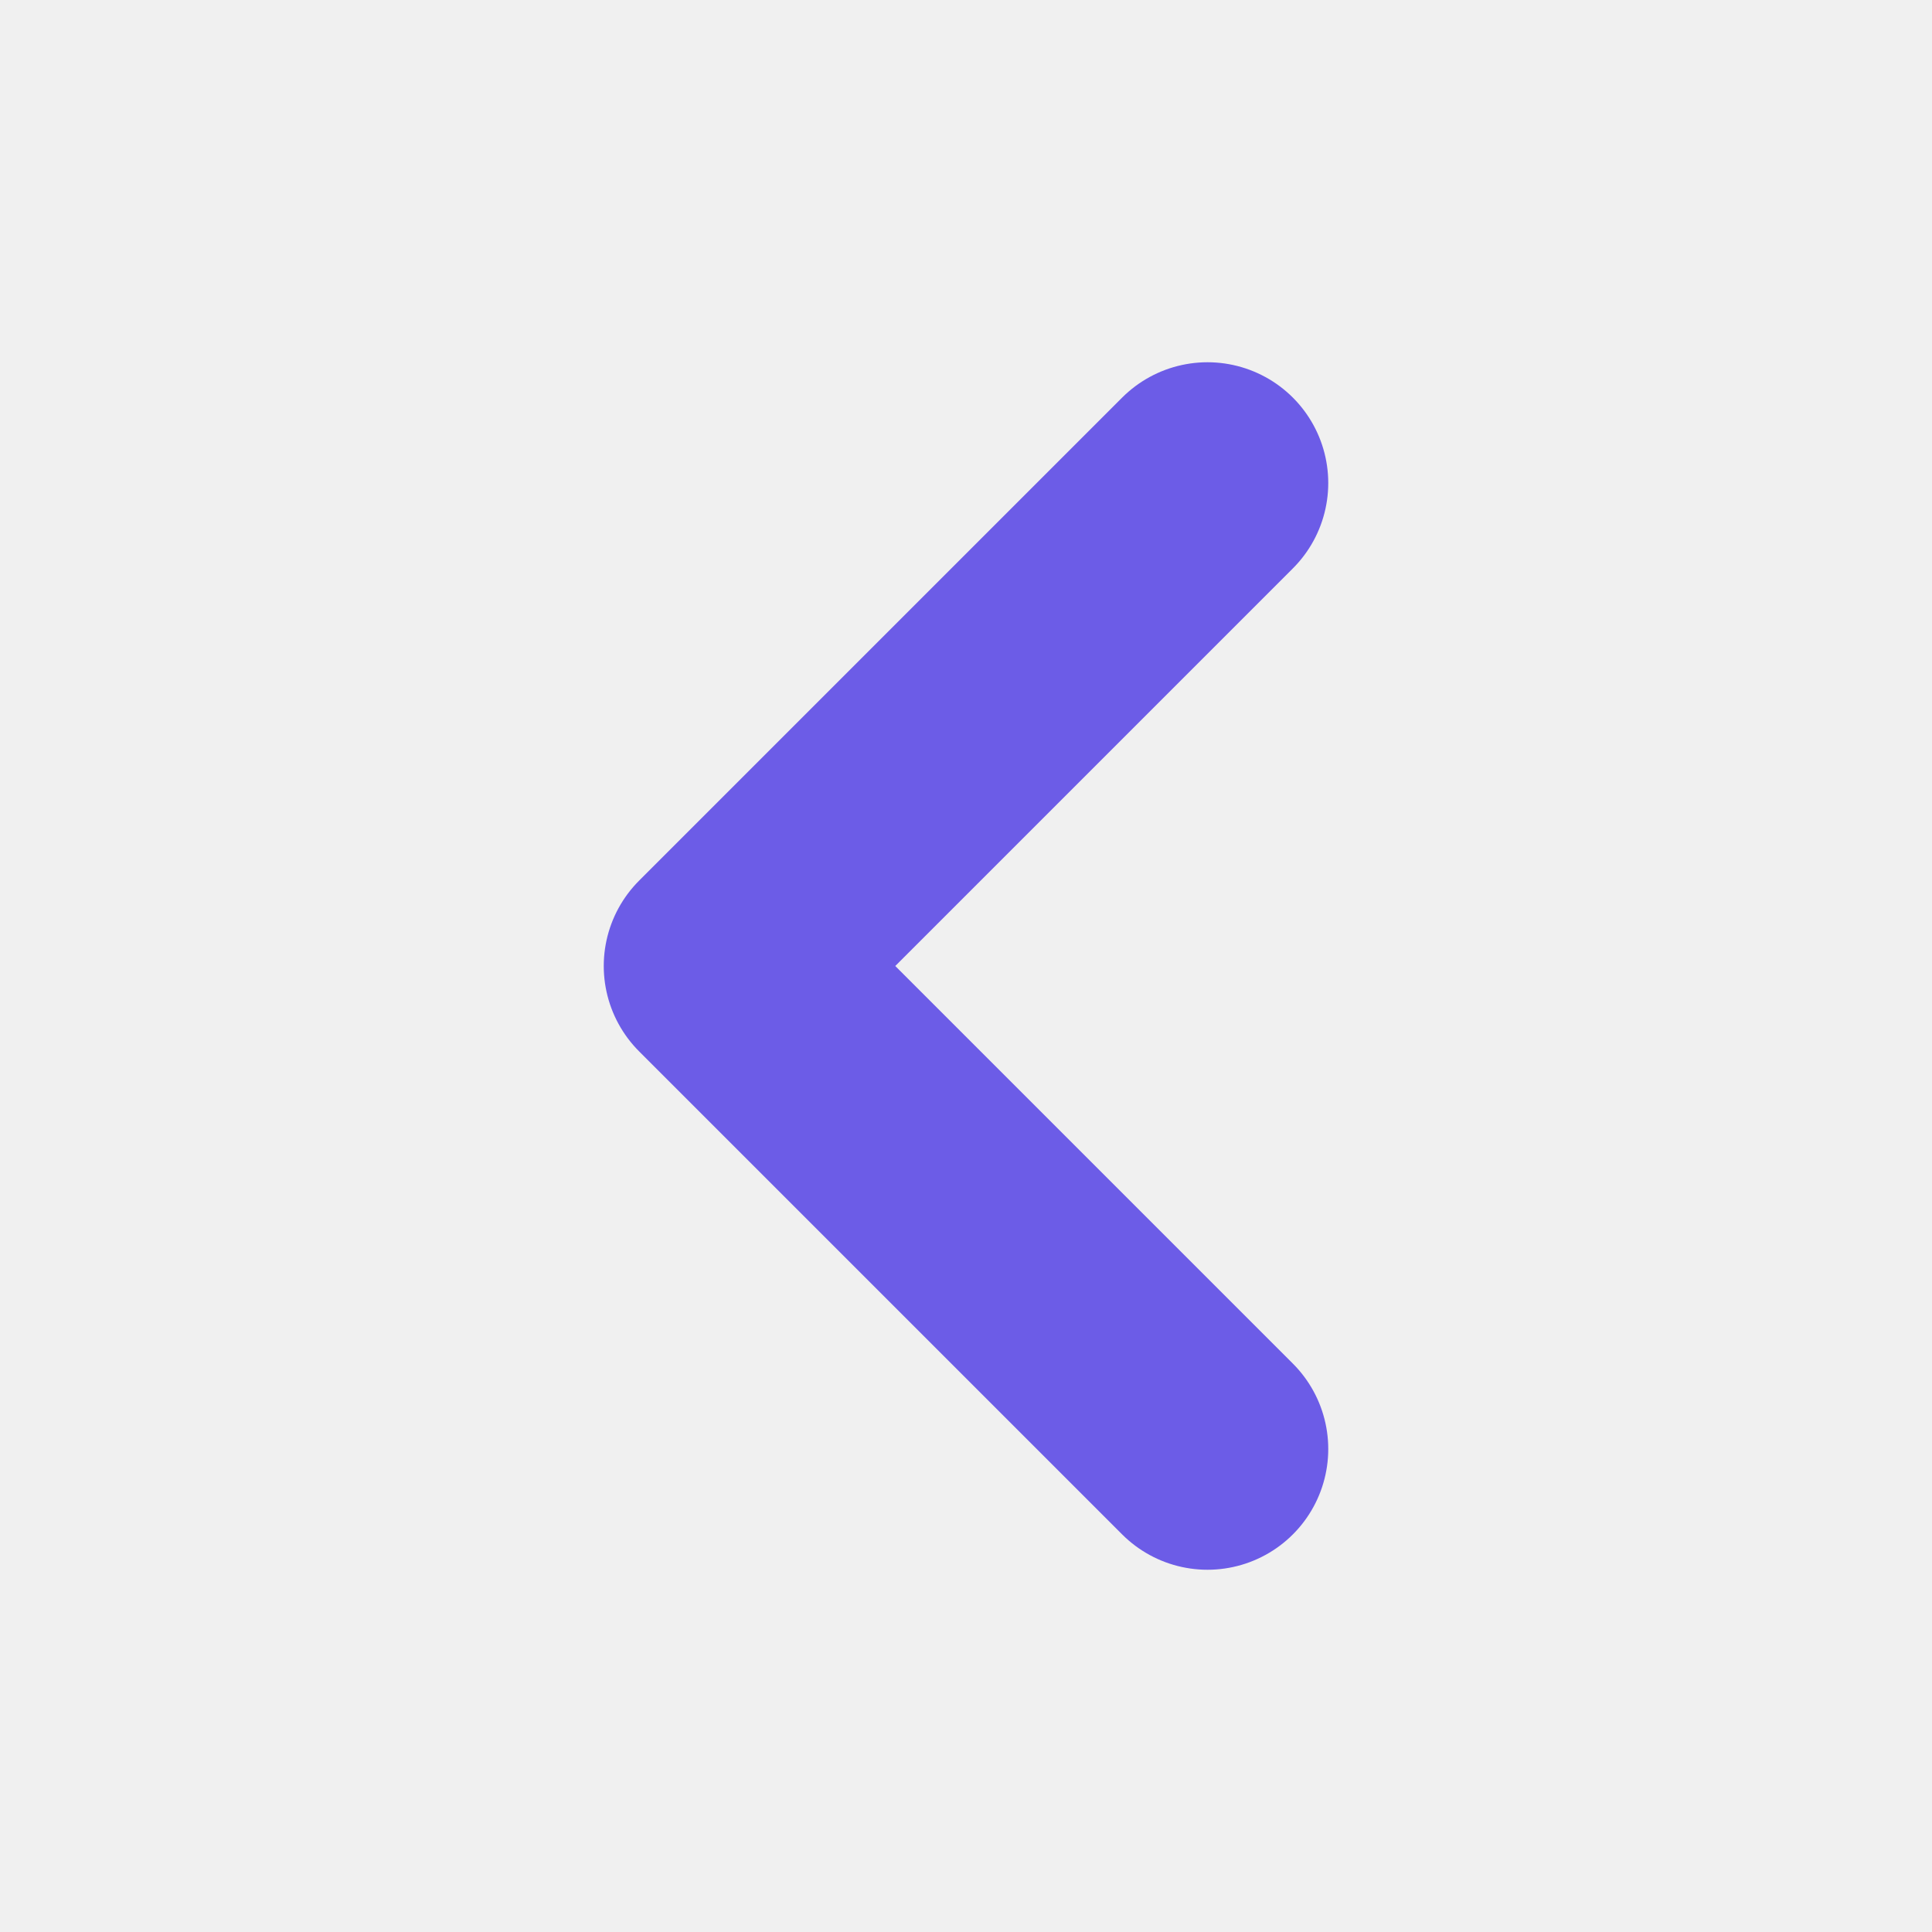
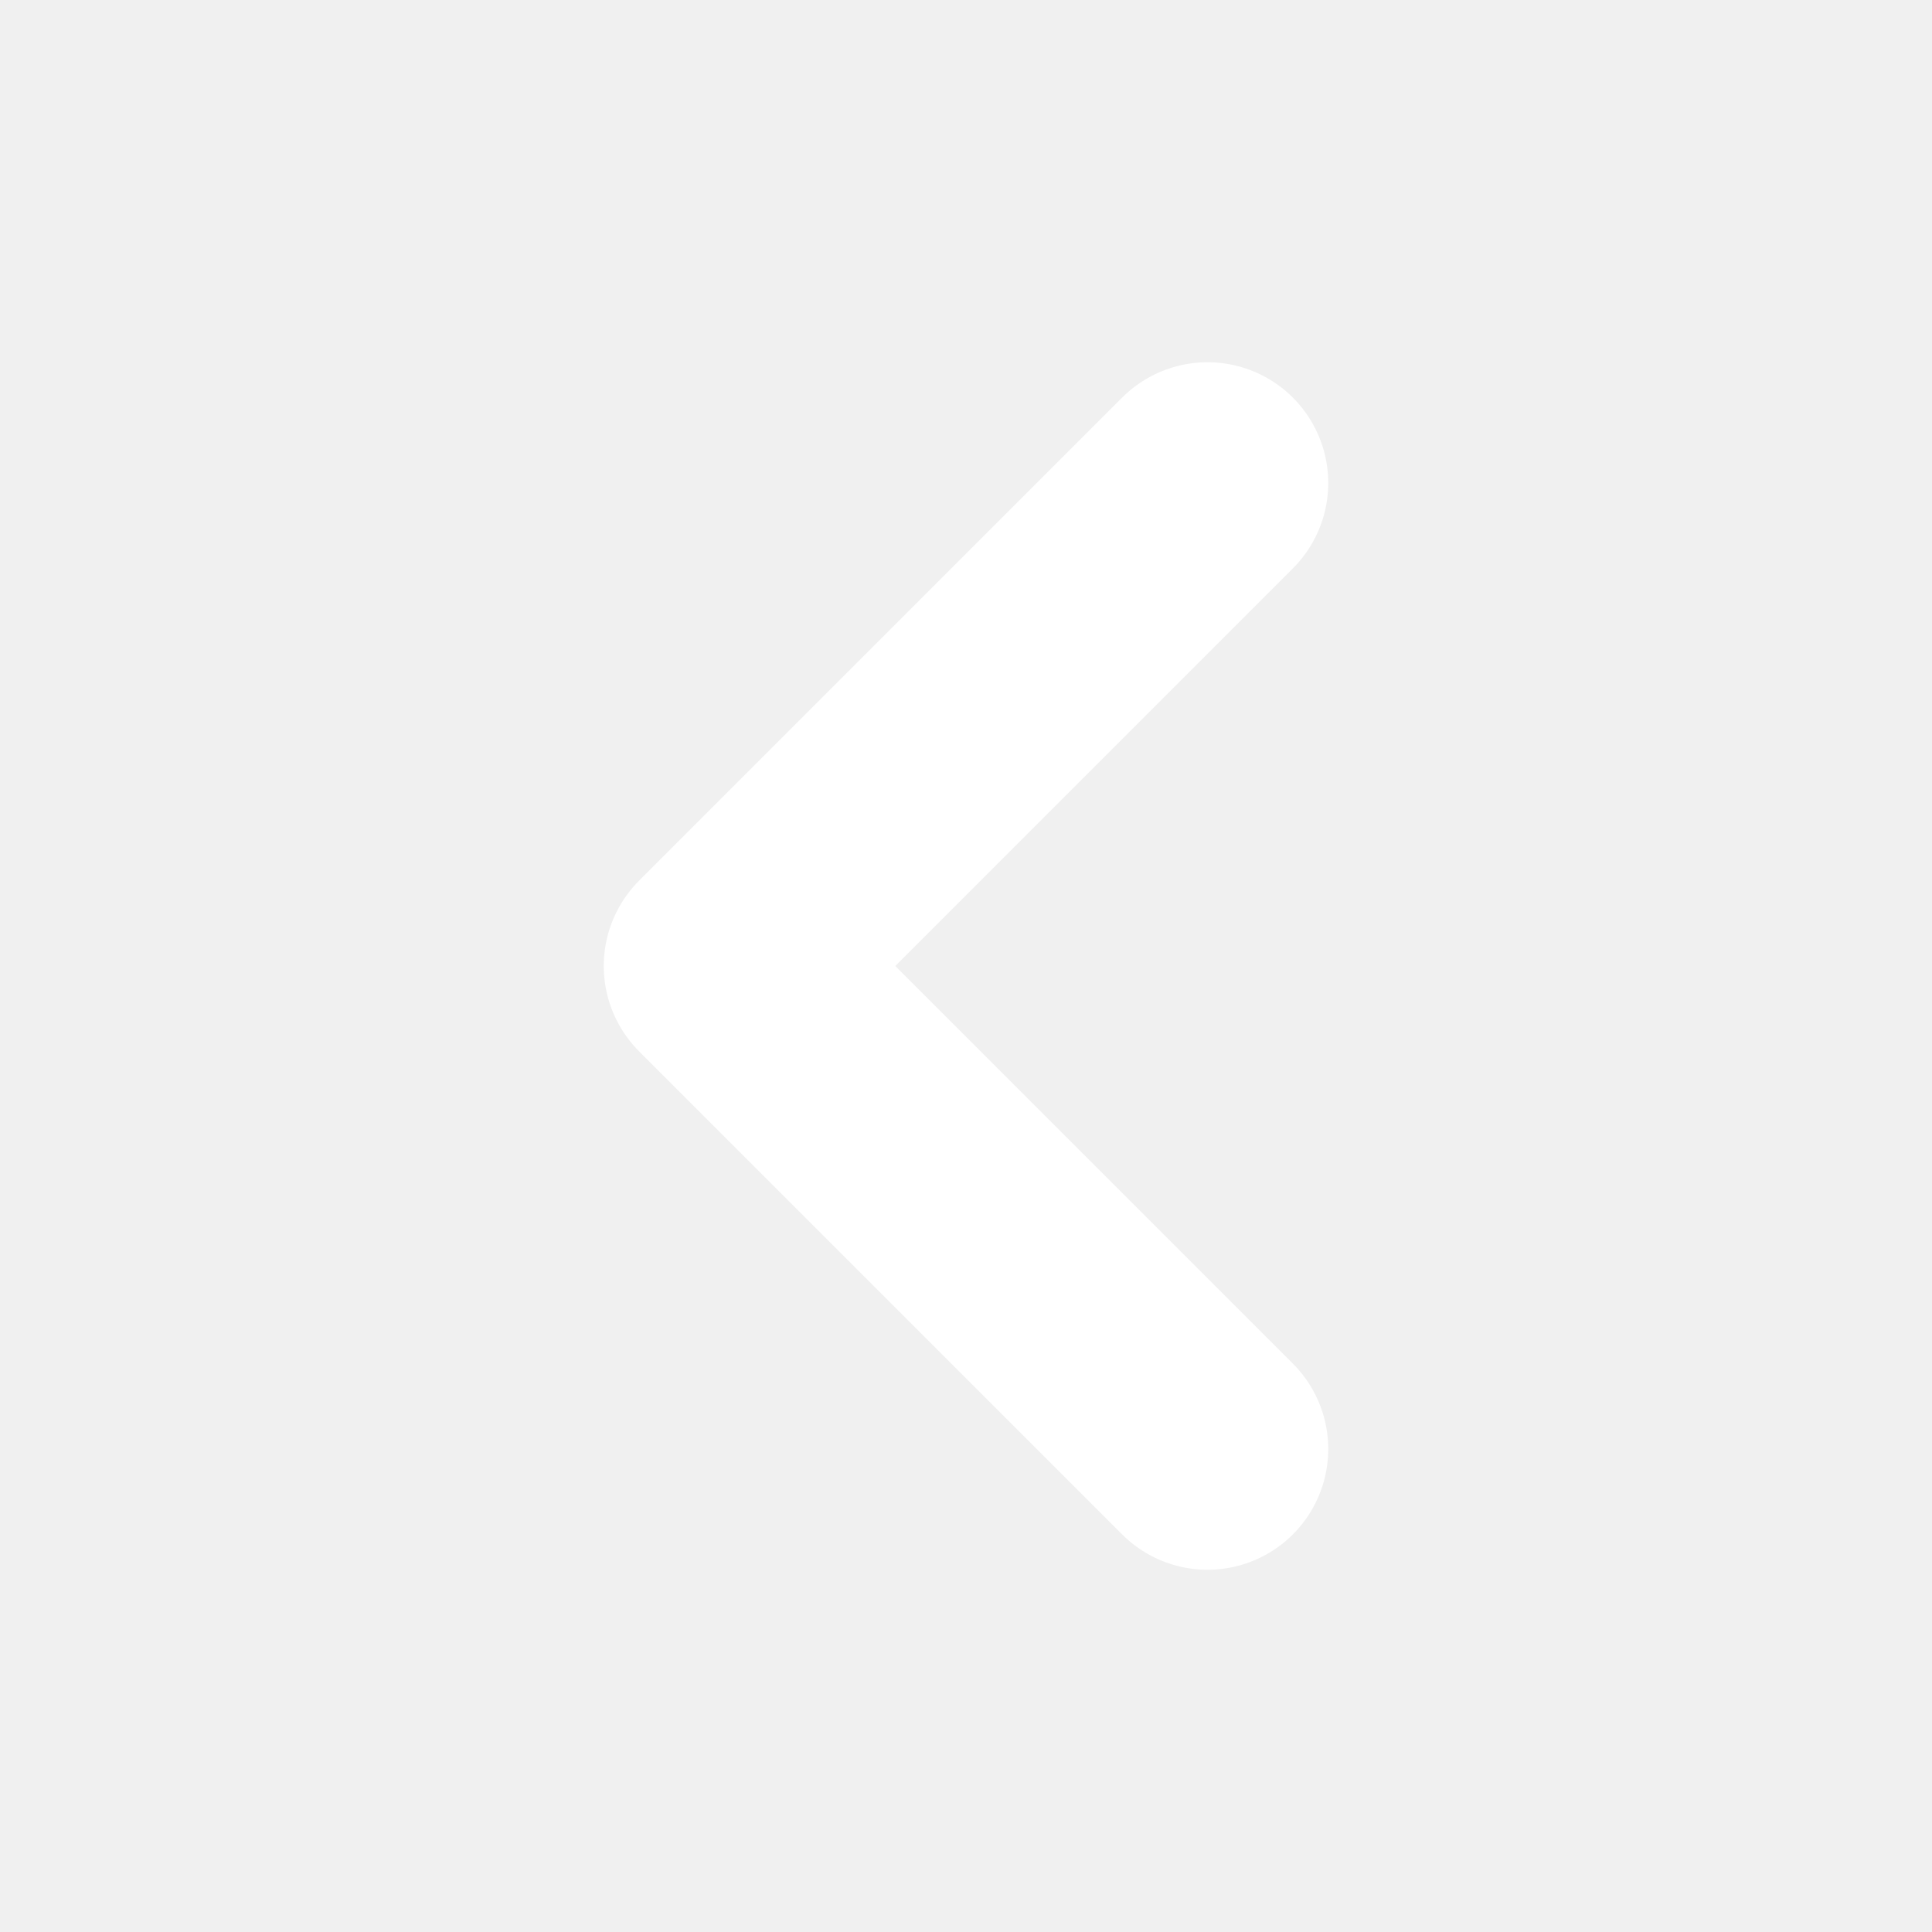
- <svg xmlns="http://www.w3.org/2000/svg" width="24" height="24" viewBox="0 0 24 24" fill="none" stroke="#6c5ce7" stroke-width="3" stroke-linecap="round" stroke-linejoin="round" class="feather feather-chevron-left">
+ <svg xmlns="http://www.w3.org/2000/svg" width="24" height="24" viewBox="0 0 24 24" fill="none" stroke="#ffffff" stroke-width="3" stroke-linecap="round" stroke-linejoin="round" class="feather feather-chevron-left">
  <polyline points="15 18 9 12 15 6" />
</svg>
